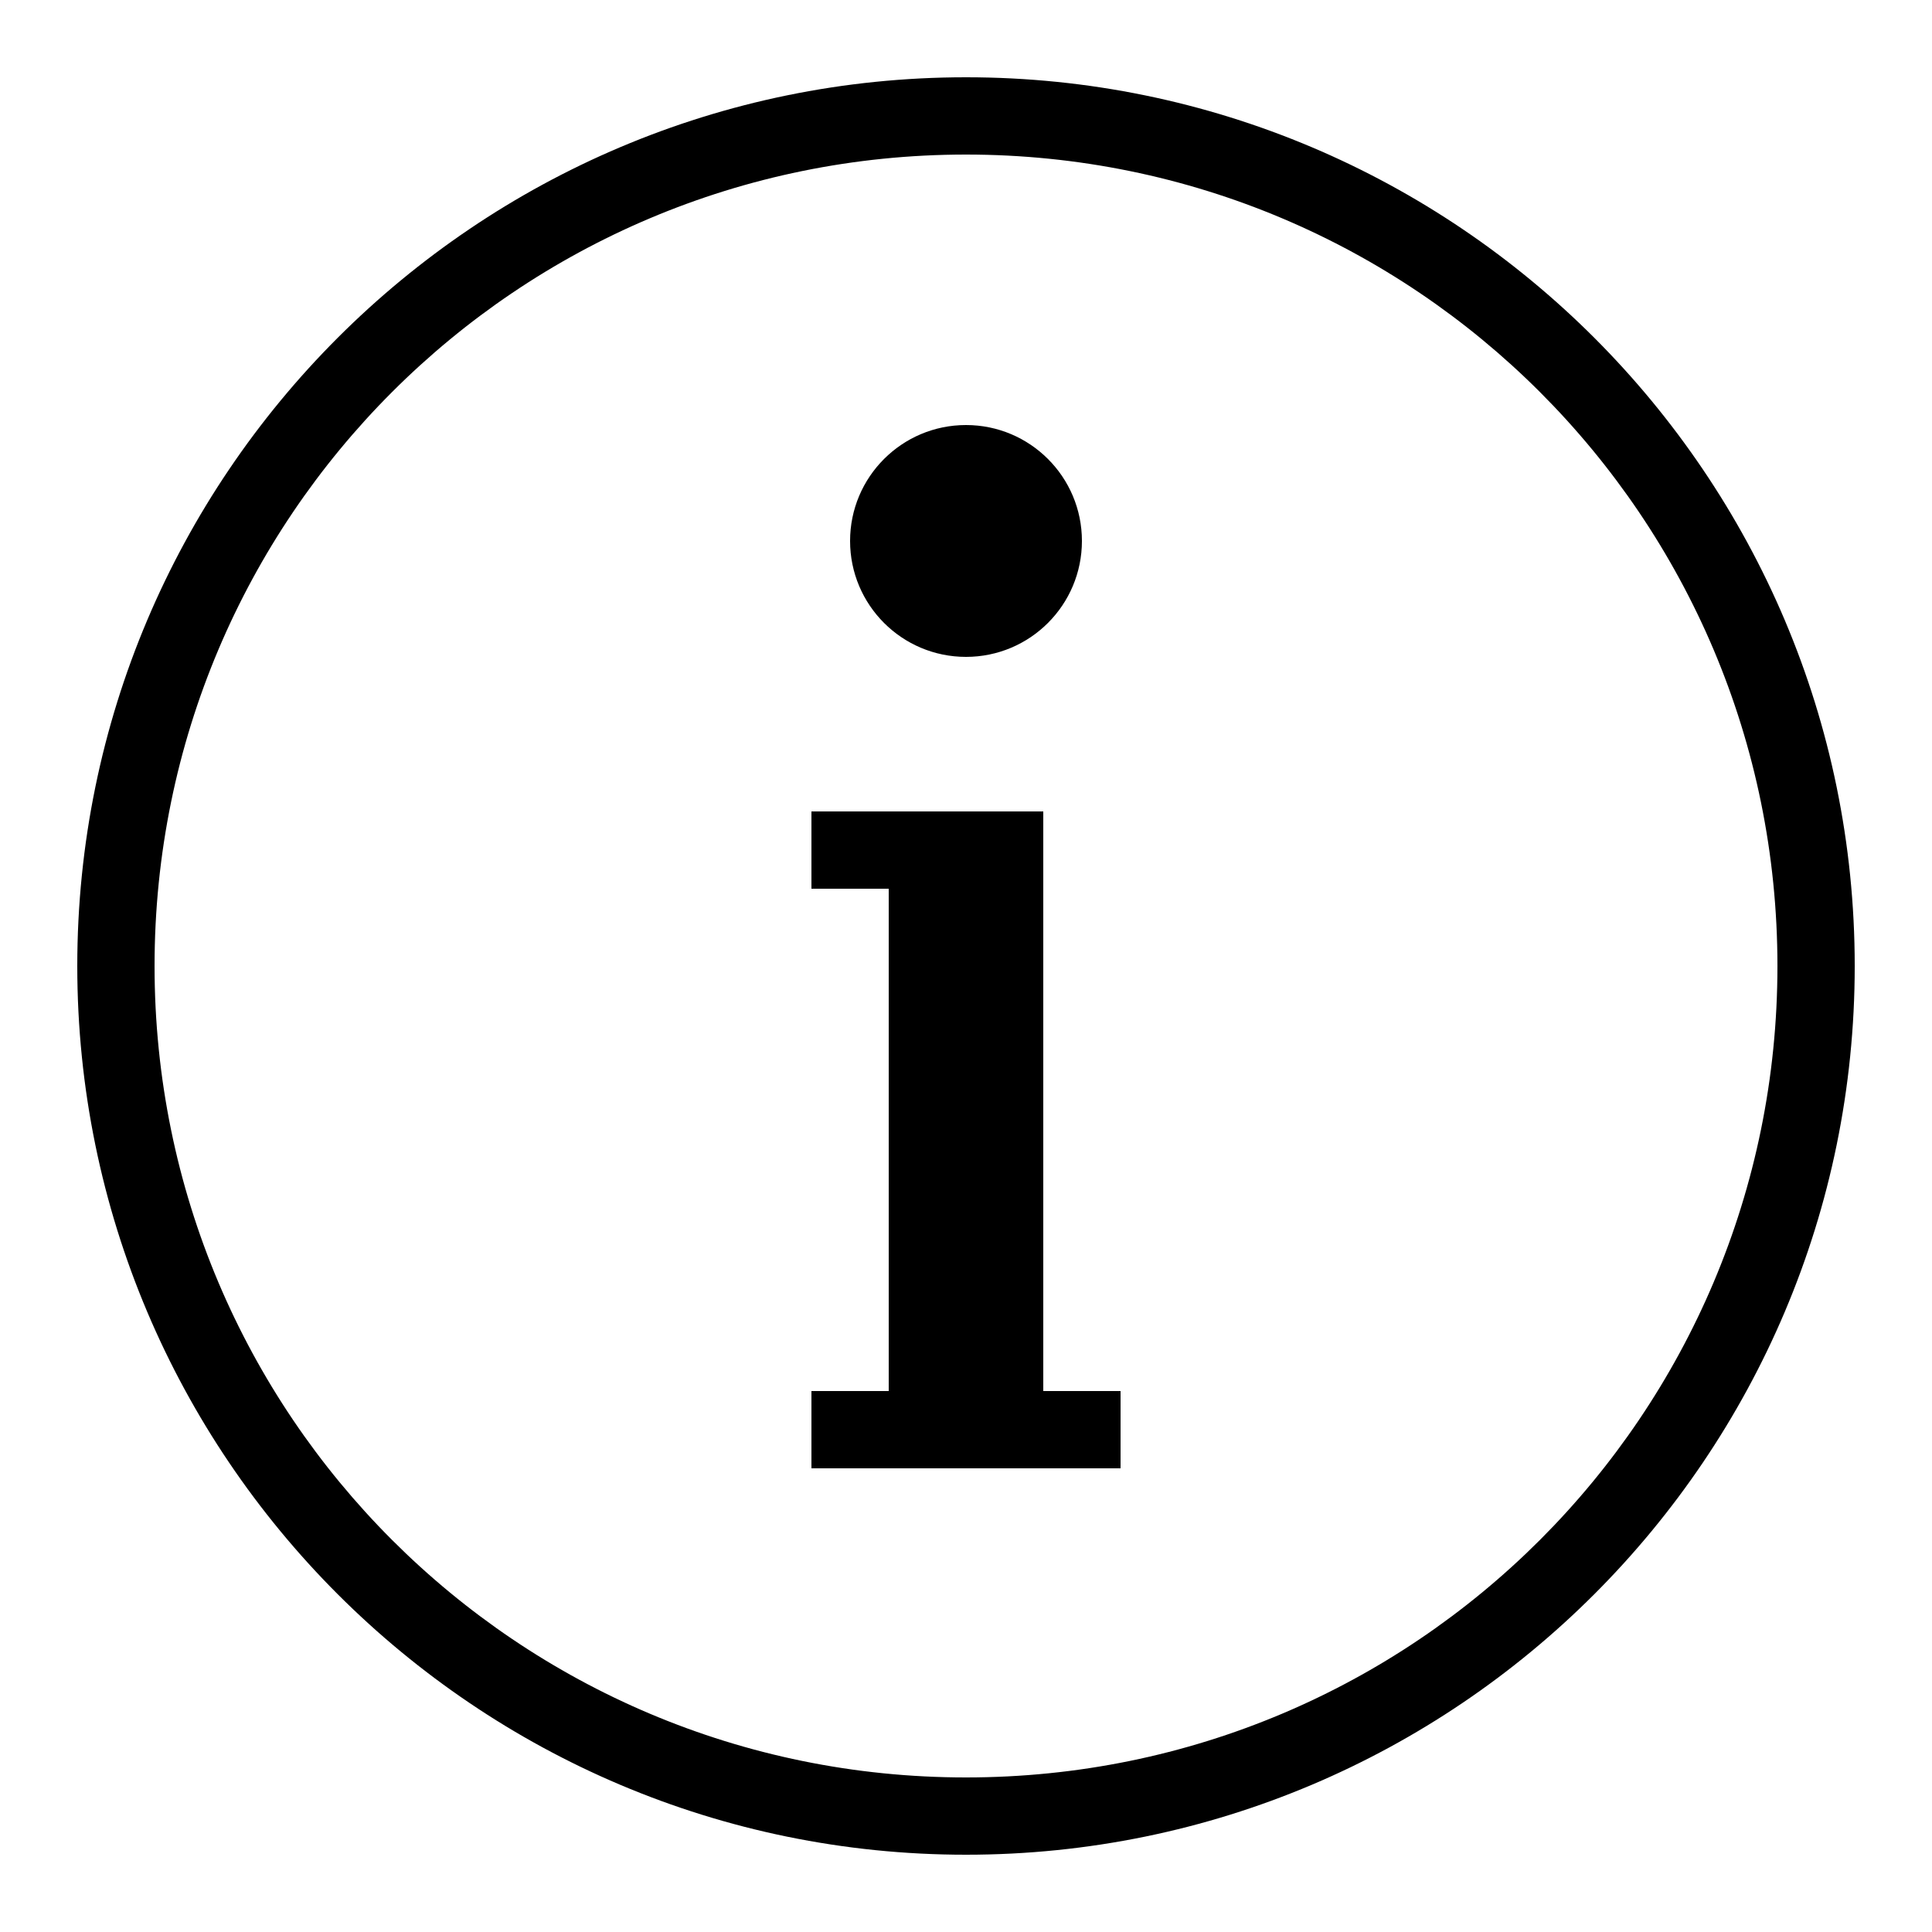
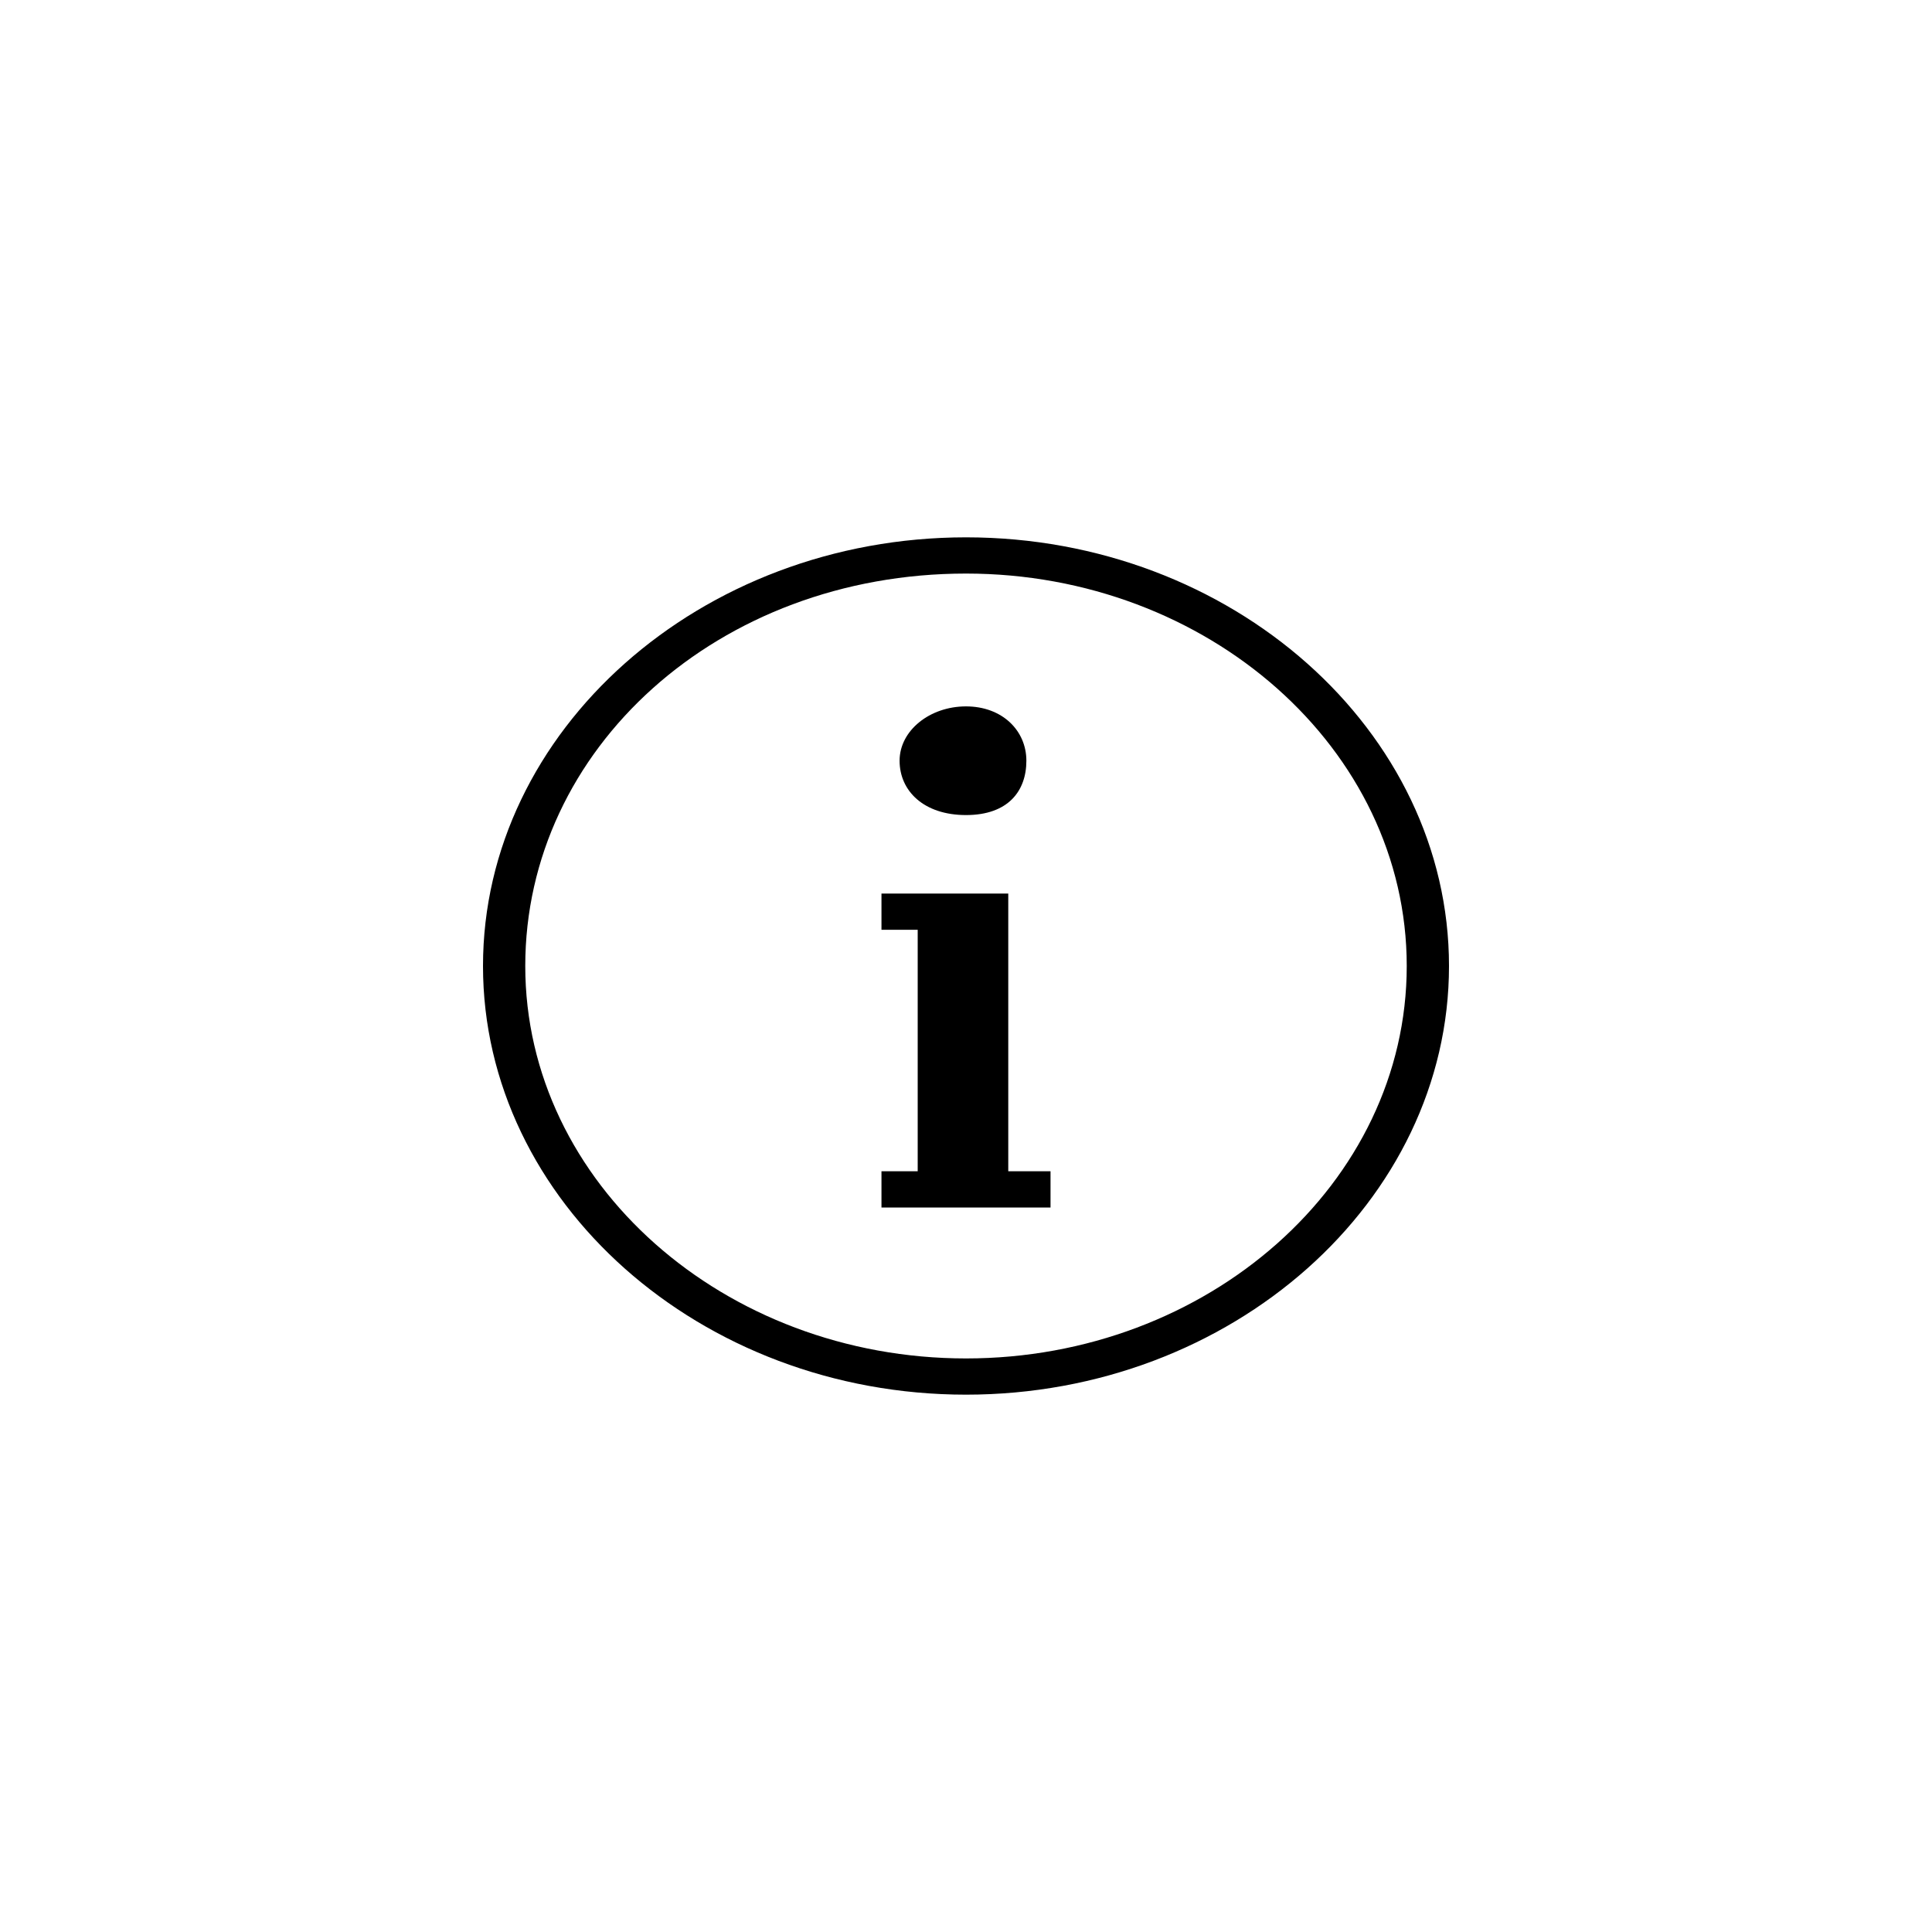
- <svg xmlns="http://www.w3.org/2000/svg" viewBox="0 0 50 50" width="50px" height="50px">
-   <path d="M 25 2 C 12.309 2 2 12.309 2 25 C 2 37.691 12.309 48 25 48 C 37.691 48 48 37.691 48 25 C 48 12.309 37.691 2 25 2 z M 25 4 C 36.61 4 46 13.39 46 25 C 46 36.61 36.61 46 25 46 C 13.39 46 4 36.61 4 25 C 4 13.39 13.39 4 25 4 z M 25 11 A 3 3 0 0 0 22 14 A 3 3 0 0 0 25 17 A 3 3 0 0 0 28 14 A 3 3 0 0 0 25 11 z M 21 21 L 21 23 L 22 23 L 23 23 L 23 36 L 22 36 L 21 36 L 21 38 L 22 38 L 23 38 L 27 38 L 28 38 L 29 38 L 29 36 L 28 36 L 27 36 L 27 21 L 26 21 L 22 21 L 21 21 z" />
+ <svg xmlns="http://www.w3.org/2000/svg" version="1.1" id="Camada_1" x="0px" y="0px" viewBox="0 0 32 32" style="enable-background:new 0 0 32 32;" xml:space="preserve">
+   <path d="M16,8.9c-4.4,0-8,3.2-8,7.1s3.6,7.1,8,7.1s8-3.2,8-7.1S20.4,8.9,16,8.9z M16,9.5c4,0,7.3,2.9,7.3,6.5S20,22.5,16,22.5  S8.7,19.6,8.7,16S11.9,9.5,16,9.5z M16,11.7c-0.6,0-1.1,0.4-1.1,0.9c0,0.5,0.4,0.9,1.1,0.9s1-0.4,1-0.9C17,12.1,16.6,11.7,16,11.7z   M14.6,14.8v0.6h0.3h0.3v4h-0.3h-0.3V20h0.3h0.3h1.4H17h0.4v-0.6H17h-0.3v-4.6h-0.4h-1.4H14.6z" />
</svg>
